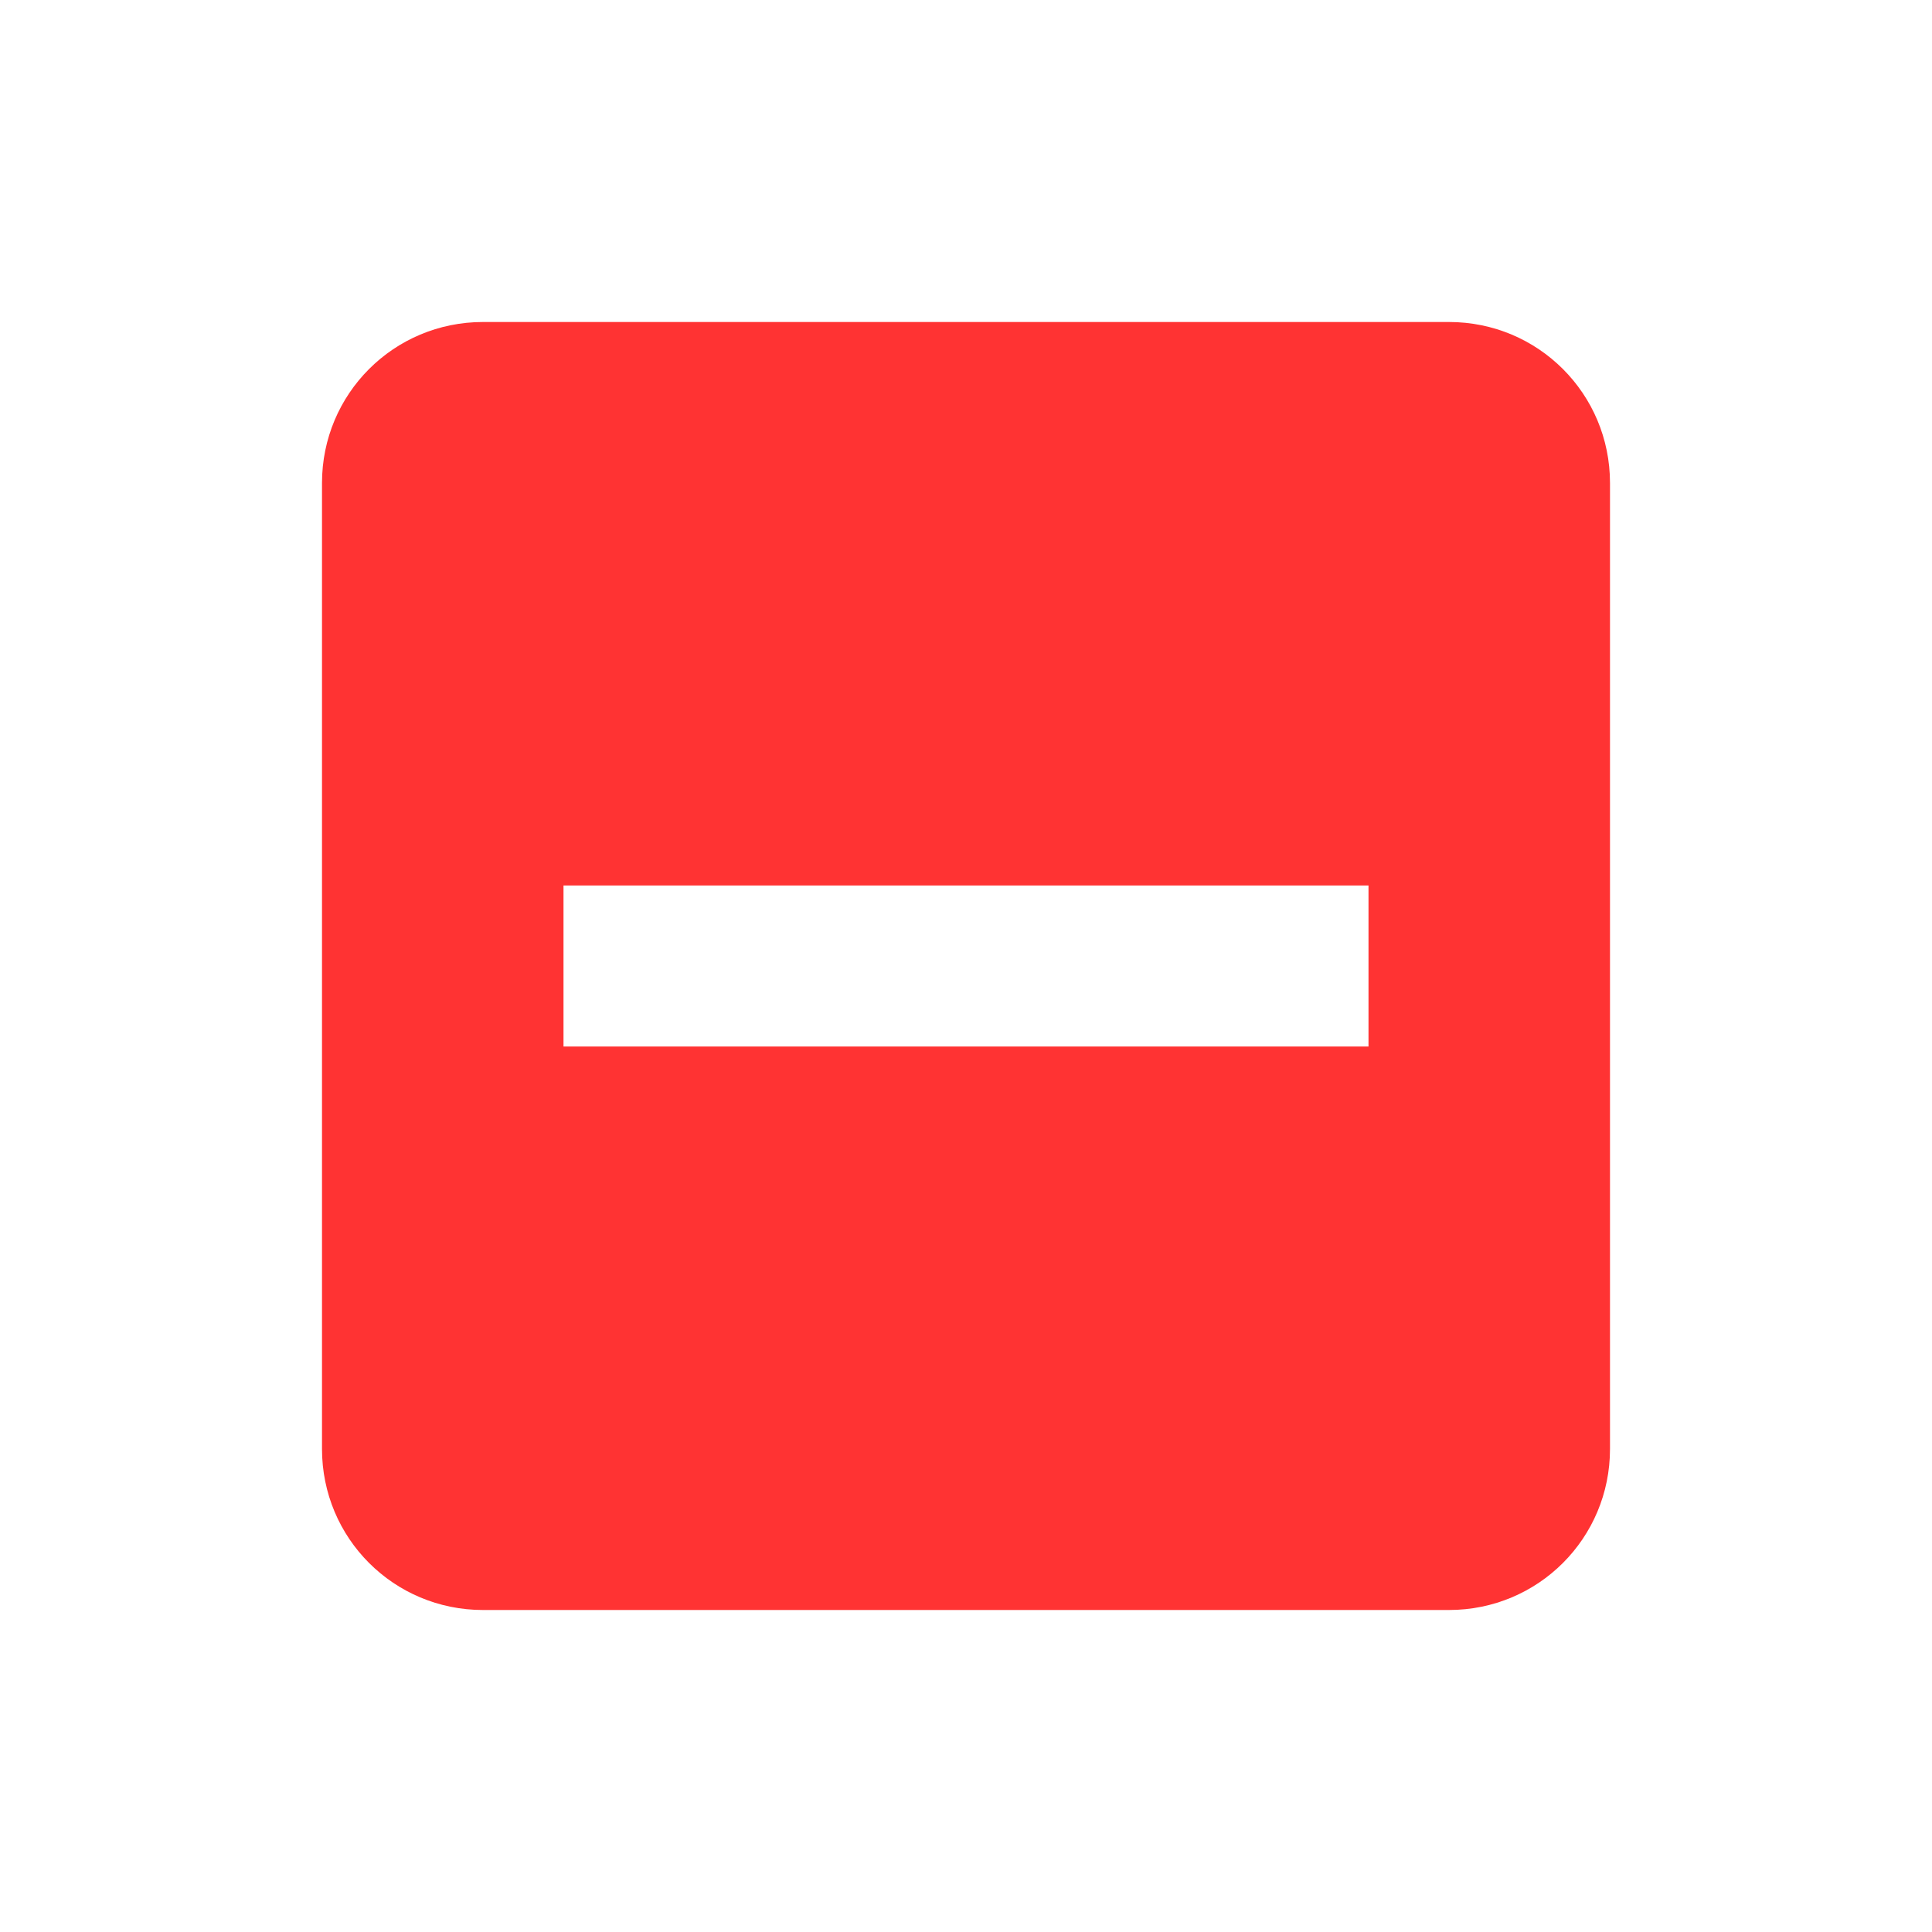
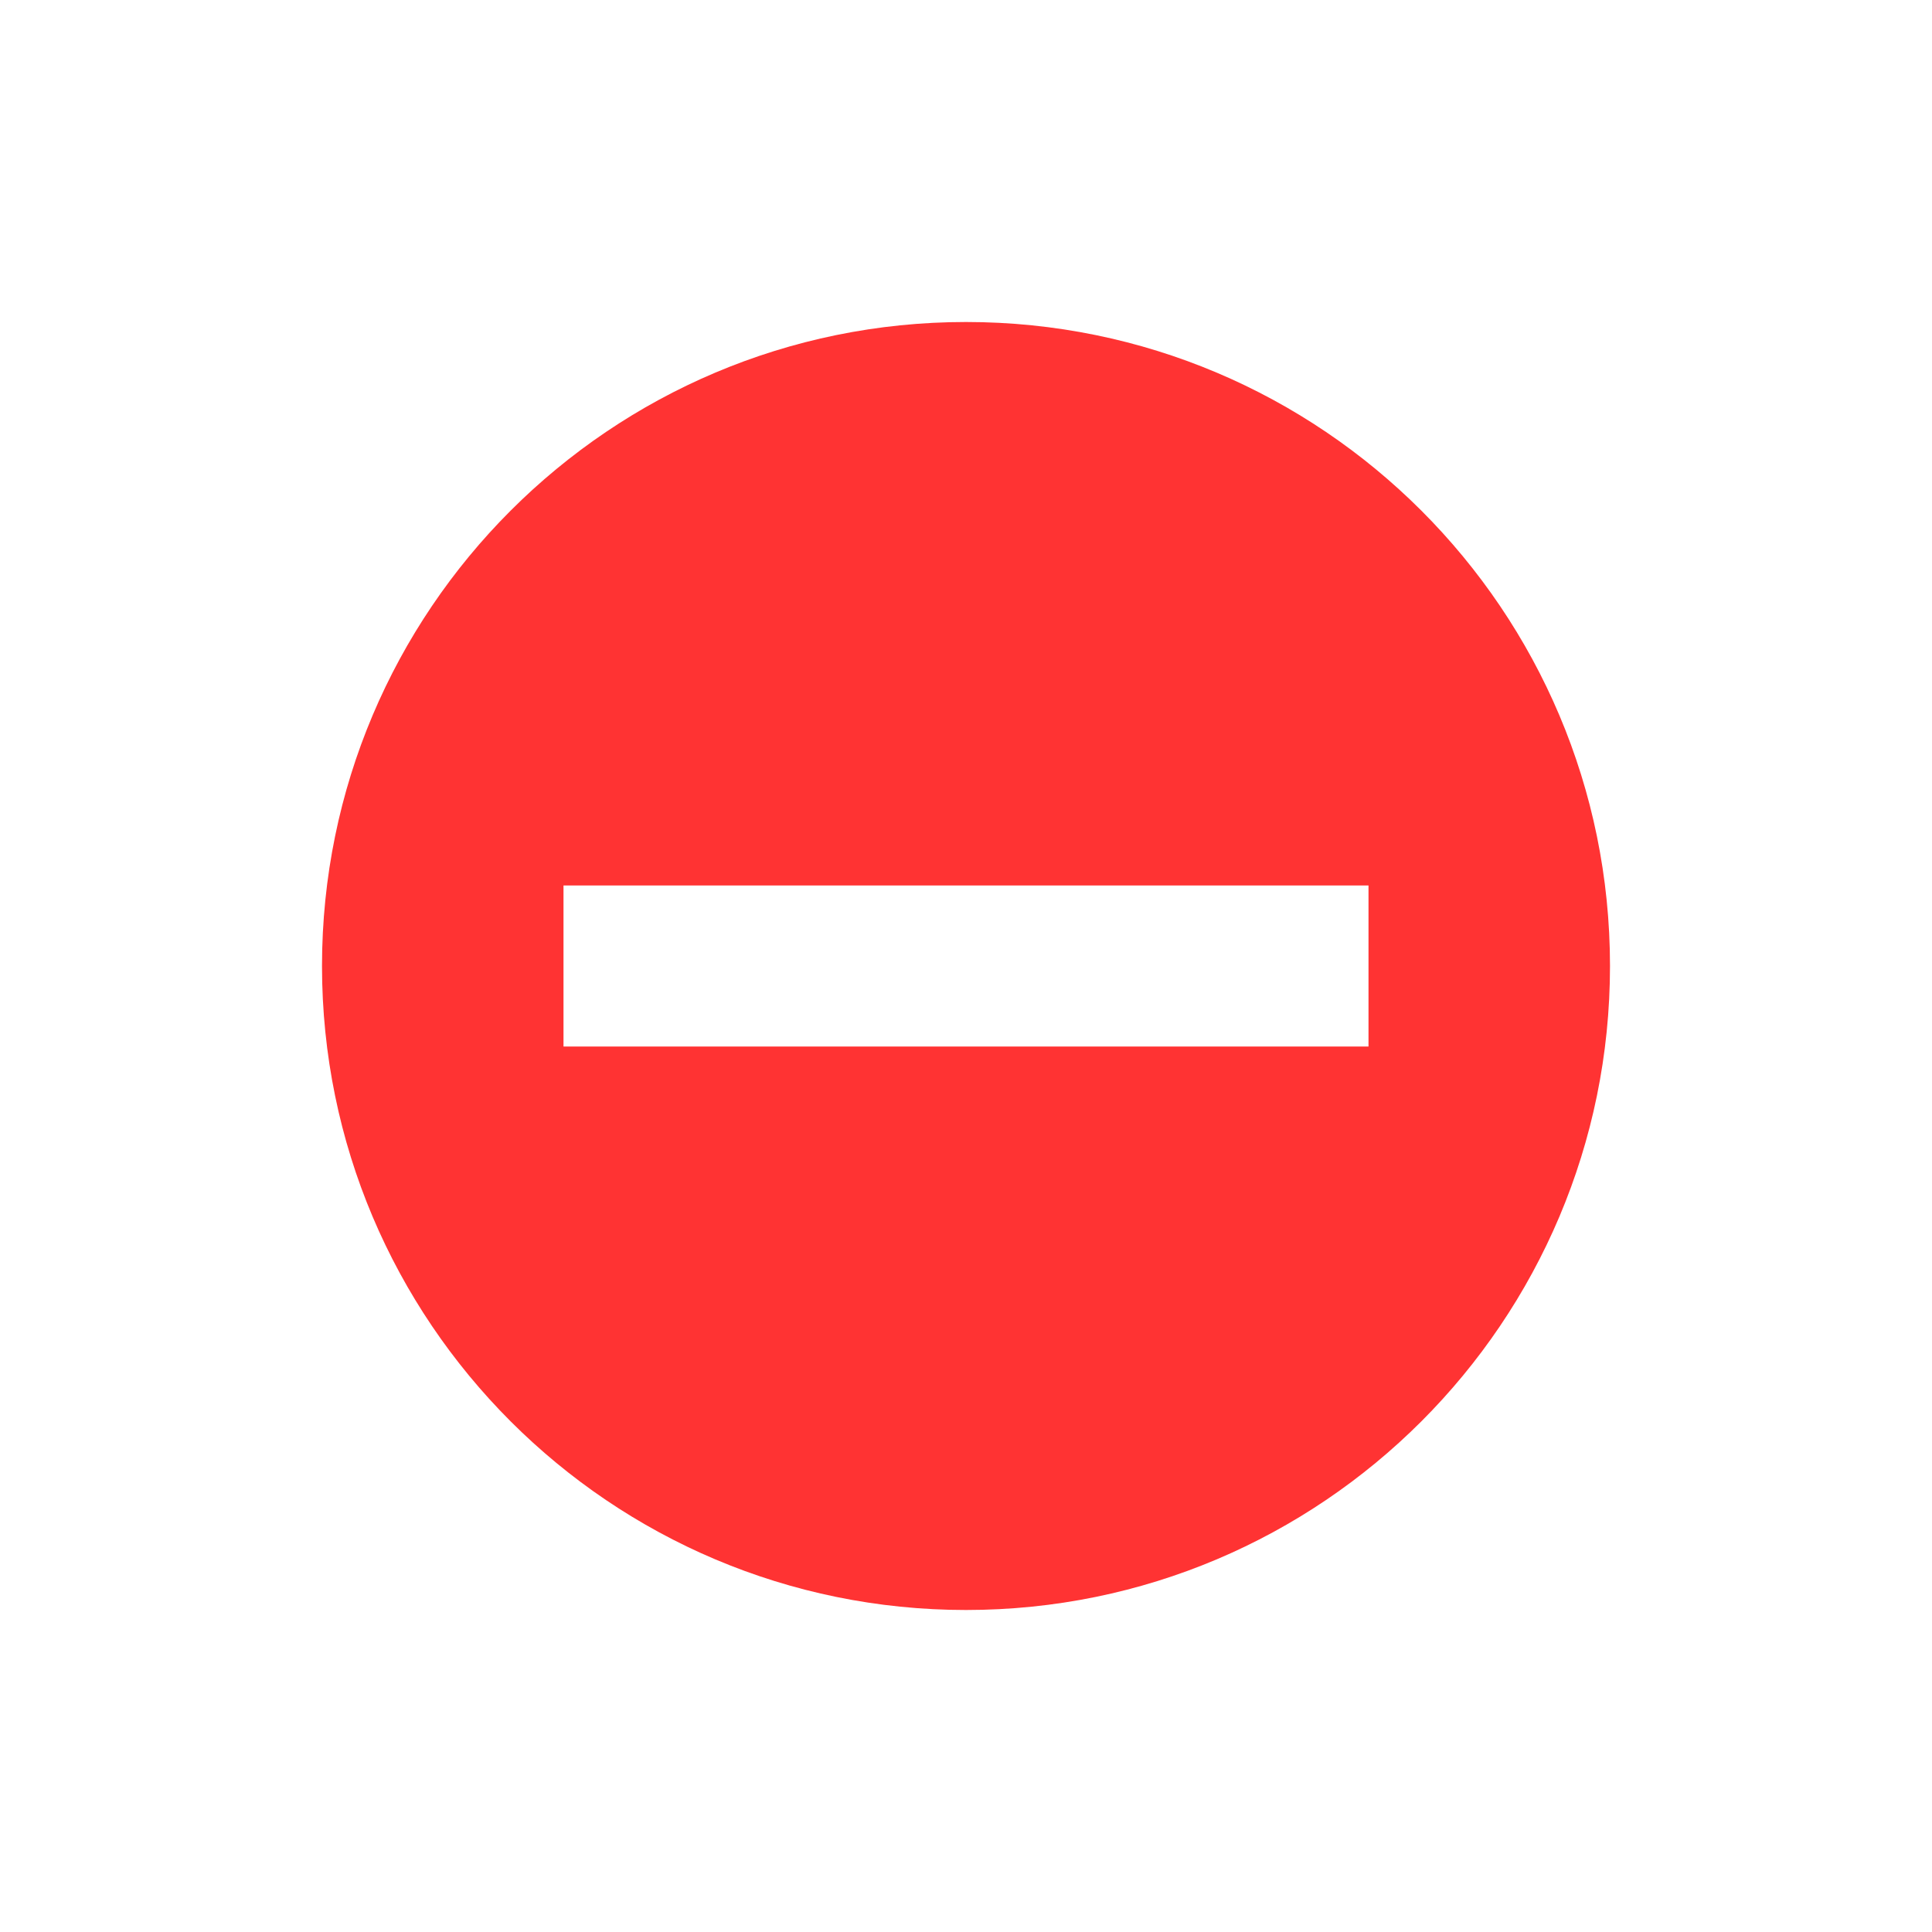
<svg xmlns="http://www.w3.org/2000/svg" id="svg2" height="24" width="24" version="1.0">
  <defs id="defs4">
-     <radialGradient id="radialGradient2499" gradientUnits="userSpaceOnUse" cy="4.625" cx="62.625" gradientTransform="matrix(1.1294 0 0 .28235 -58.729 19.694)" r="10.625">
+     <radialGradient id="radialGradient2499" gradientUnits="userSpaceOnUse" cy="4.625" cx="62.625" gradientTransform="matrix(1.1294,0,0,0.28235,-58.729,19.694)" r="10.625">
      <stop id="stop8840" offset="0" />
      <stop id="stop8842" style="stop-opacity:0" offset="1" />
    </radialGradient>
-     <linearGradient id="linearGradient2496" y2="3.082" gradientUnits="userSpaceOnUse" x2="18.379" gradientTransform="matrix(.51604 0 0 .51604 -.38499 -.38499)" y1="44.98" x1="18.379">
+     <linearGradient id="linearGradient2496" y2="3.082" gradientUnits="userSpaceOnUse" x2="18.379" gradientTransform="matrix(0.51604,0,0,0.51604,-0.38499,-0.38499)" y1="44.98" x1="18.379">
      <stop id="stop2492" style="stop-color:#791235" offset="0" />
      <stop id="stop2494" style="stop-color:#dd3b27" offset="1" />
    </linearGradient>
-     <radialGradient id="radialGradient2494" gradientUnits="userSpaceOnUse" cy="3.99" cx="23.896" gradientTransform="matrix(0 1.2316 -1.6257 0 18.487 -28.721)" r="20.397">
+     <radialGradient id="radialGradient2494" gradientUnits="userSpaceOnUse" cy="3.99" cx="23.896" gradientTransform="matrix(0,1.2316,-1.6257,0,18.487,-28.721)" r="20.397">
      <stop id="stop3244" style="stop-color:#f8b17e" offset="0" />
      <stop id="stop3246" style="stop-color:#e35d4f" offset=".262" />
      <stop id="stop3248" style="stop-color:#c6262e" offset=".661" />
      <stop id="stop3250" style="stop-color:#690b54" offset="1" />
    </radialGradient>
-     <linearGradient id="linearGradient2491" y2="5.468" gradientUnits="userSpaceOnUse" x2="63.397" gradientTransform="matrix(1.0863 0 0 1.0862 -55.567 15.814)" y1="-12.489" x1="63.397">
+     <linearGradient id="linearGradient2491" y2="5.468" gradientUnits="userSpaceOnUse" x2="63.397" gradientTransform="matrix(1.0863,0,0,1.0862,-55.567,15.814)" y1="-12.489" x1="63.397">
      <stop id="stop4875" style="stop-color:#fff" offset="0" />
      <stop id="stop4877" style="stop-color:#fff;stop-opacity:0" offset="1" />
    </linearGradient>
  </defs>
-   <path style="opacity:0.8;fill:#ff0000;fill-opacity:1;stroke:none" d="M 6 4 C 4.892 4 4 4.892 4 6 L 4 18 C 4 19.108 4.892 20 6 20 L 18 20 C 19.108 20 20 19.108 20 18 L 20 6 C 20 4.892 19.108 4 18 4 L 6 4 z M 7 11 L 17 11 L 17 13 L 7 13 L 7 11 z " id="rect3005" />
+   <path style="opacity:0.8;fill:#ff0000;fill-opacity:1;stroke:none" d="m 12,4 c -4.418,0 -8,3.582 -8,8 0,4.418 3.582,8 8,8 4.418,0 8,-3.582 8,-8 0,-4.418 -3.582,-8 -8,-8 z m -5,7 10,0 0,2 -10,0 0,-2 z" id="path2997" />
</svg>
